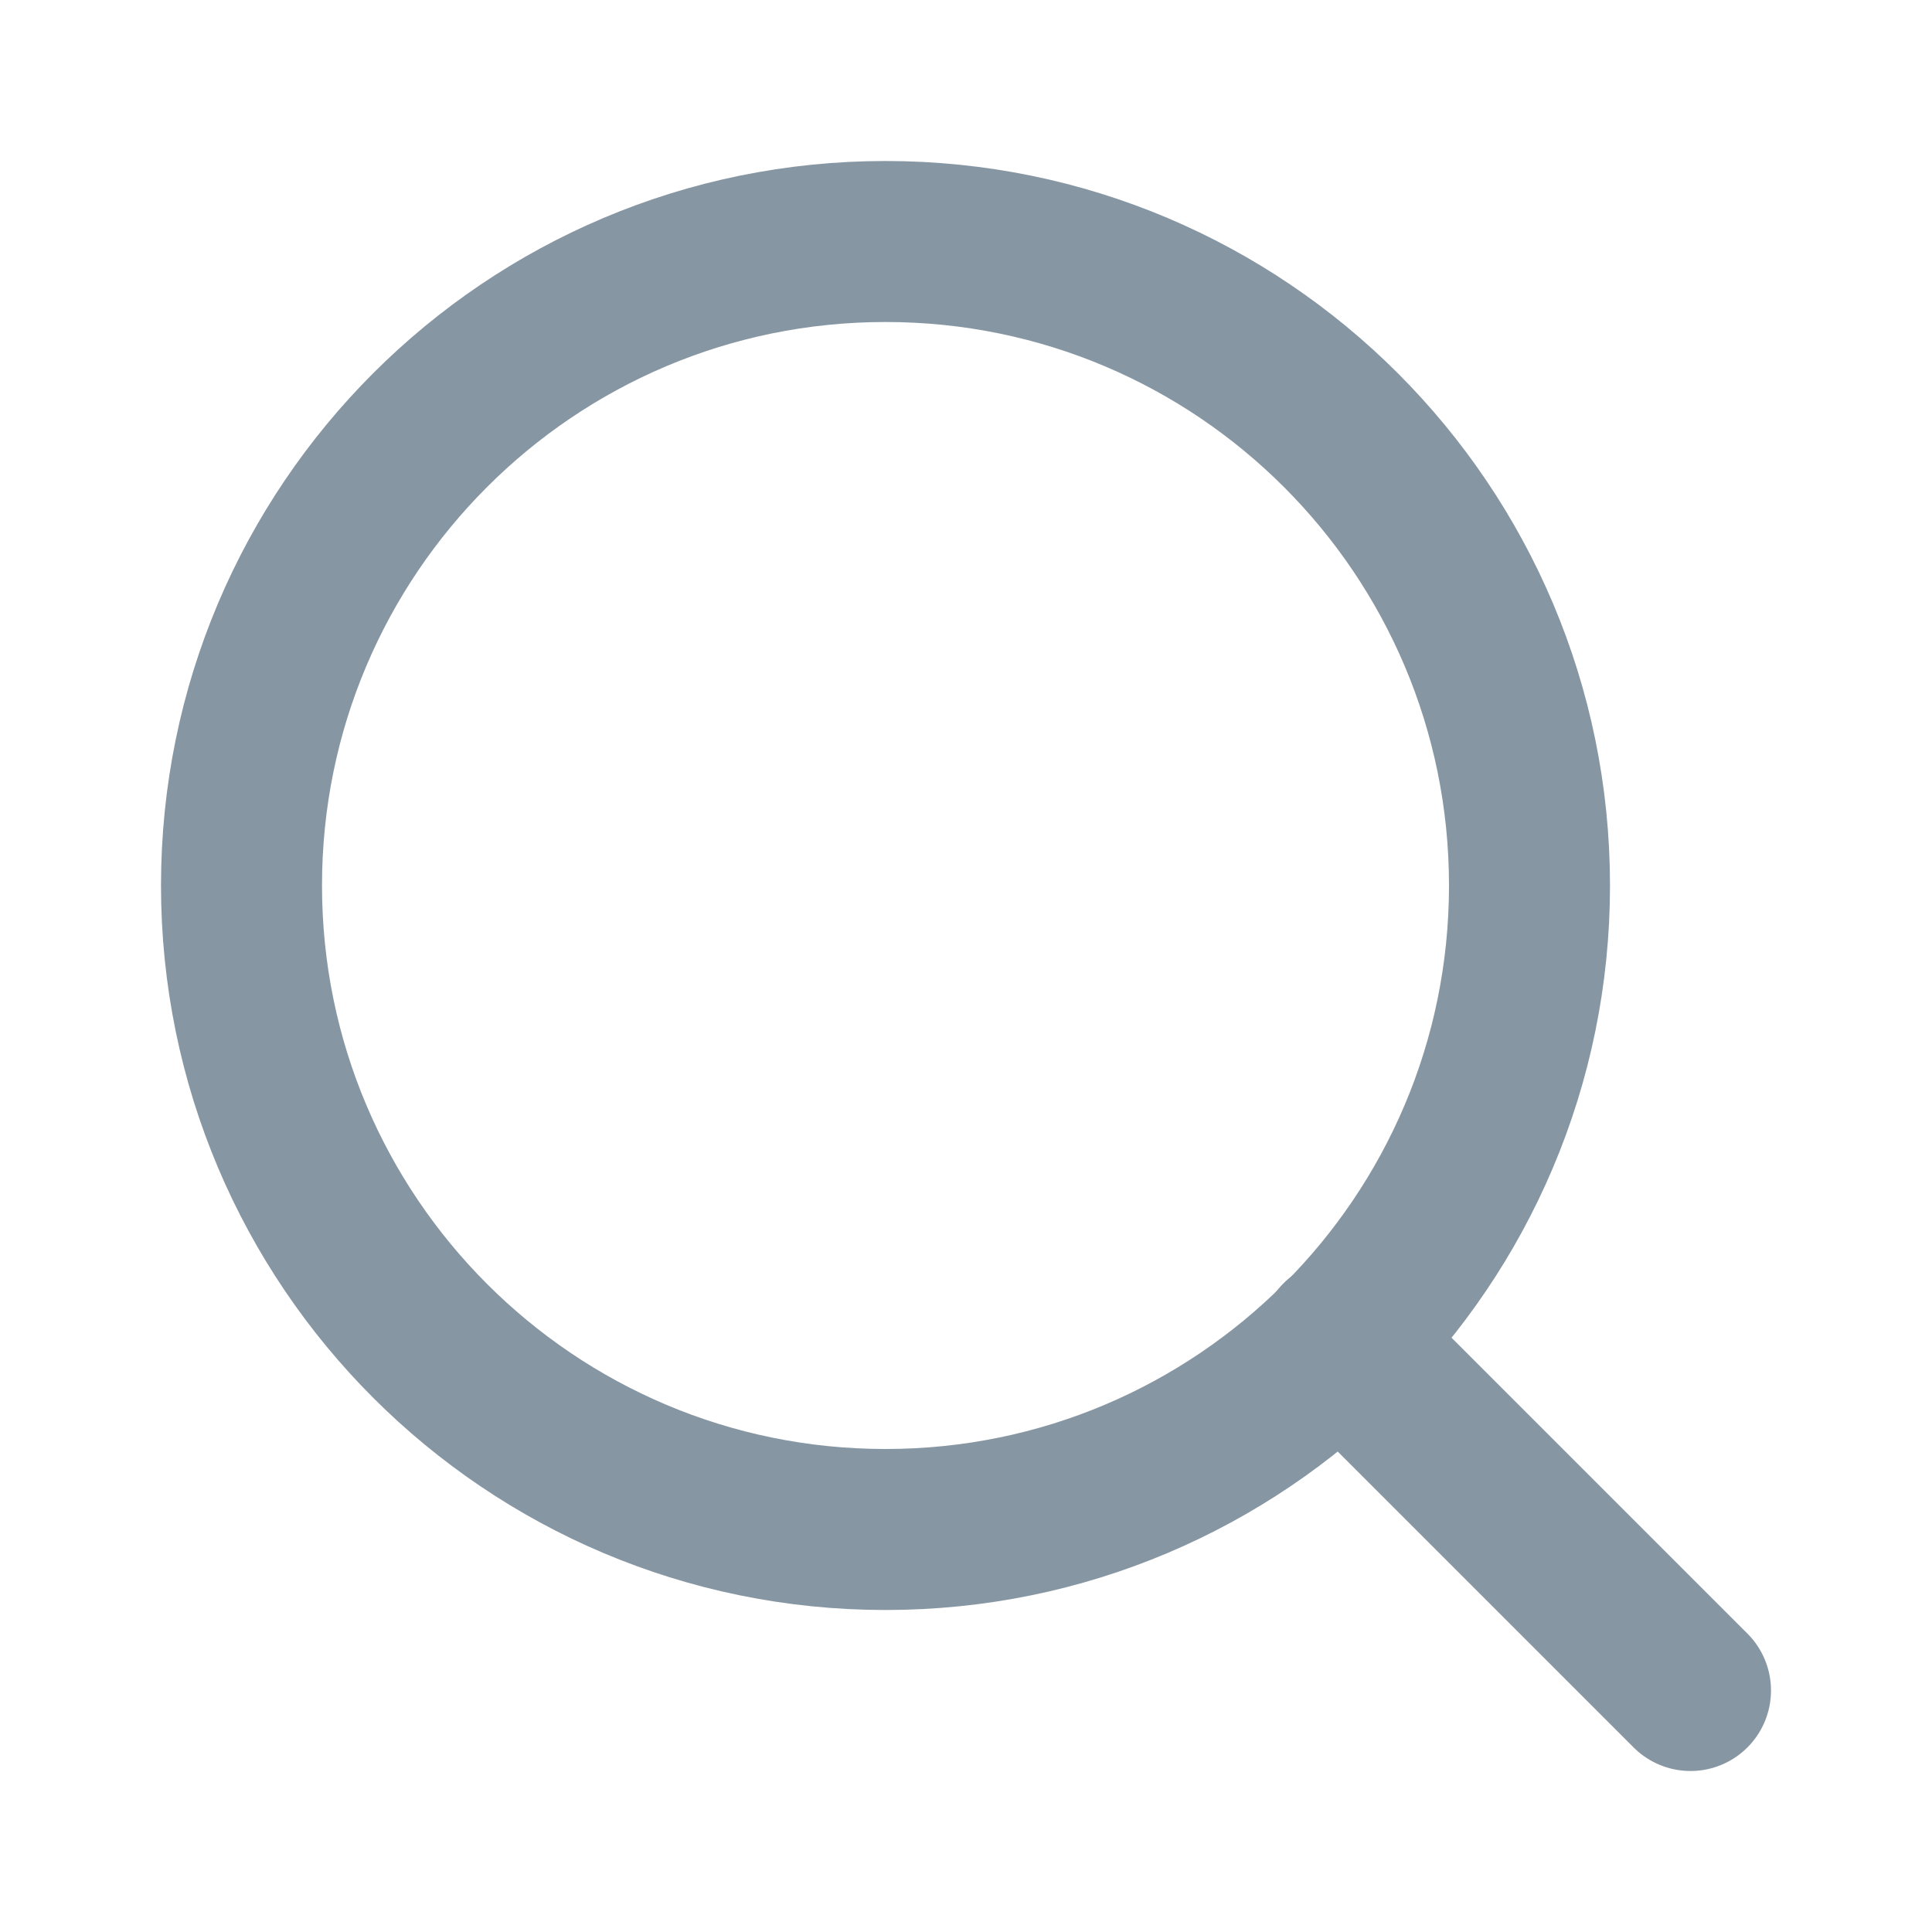
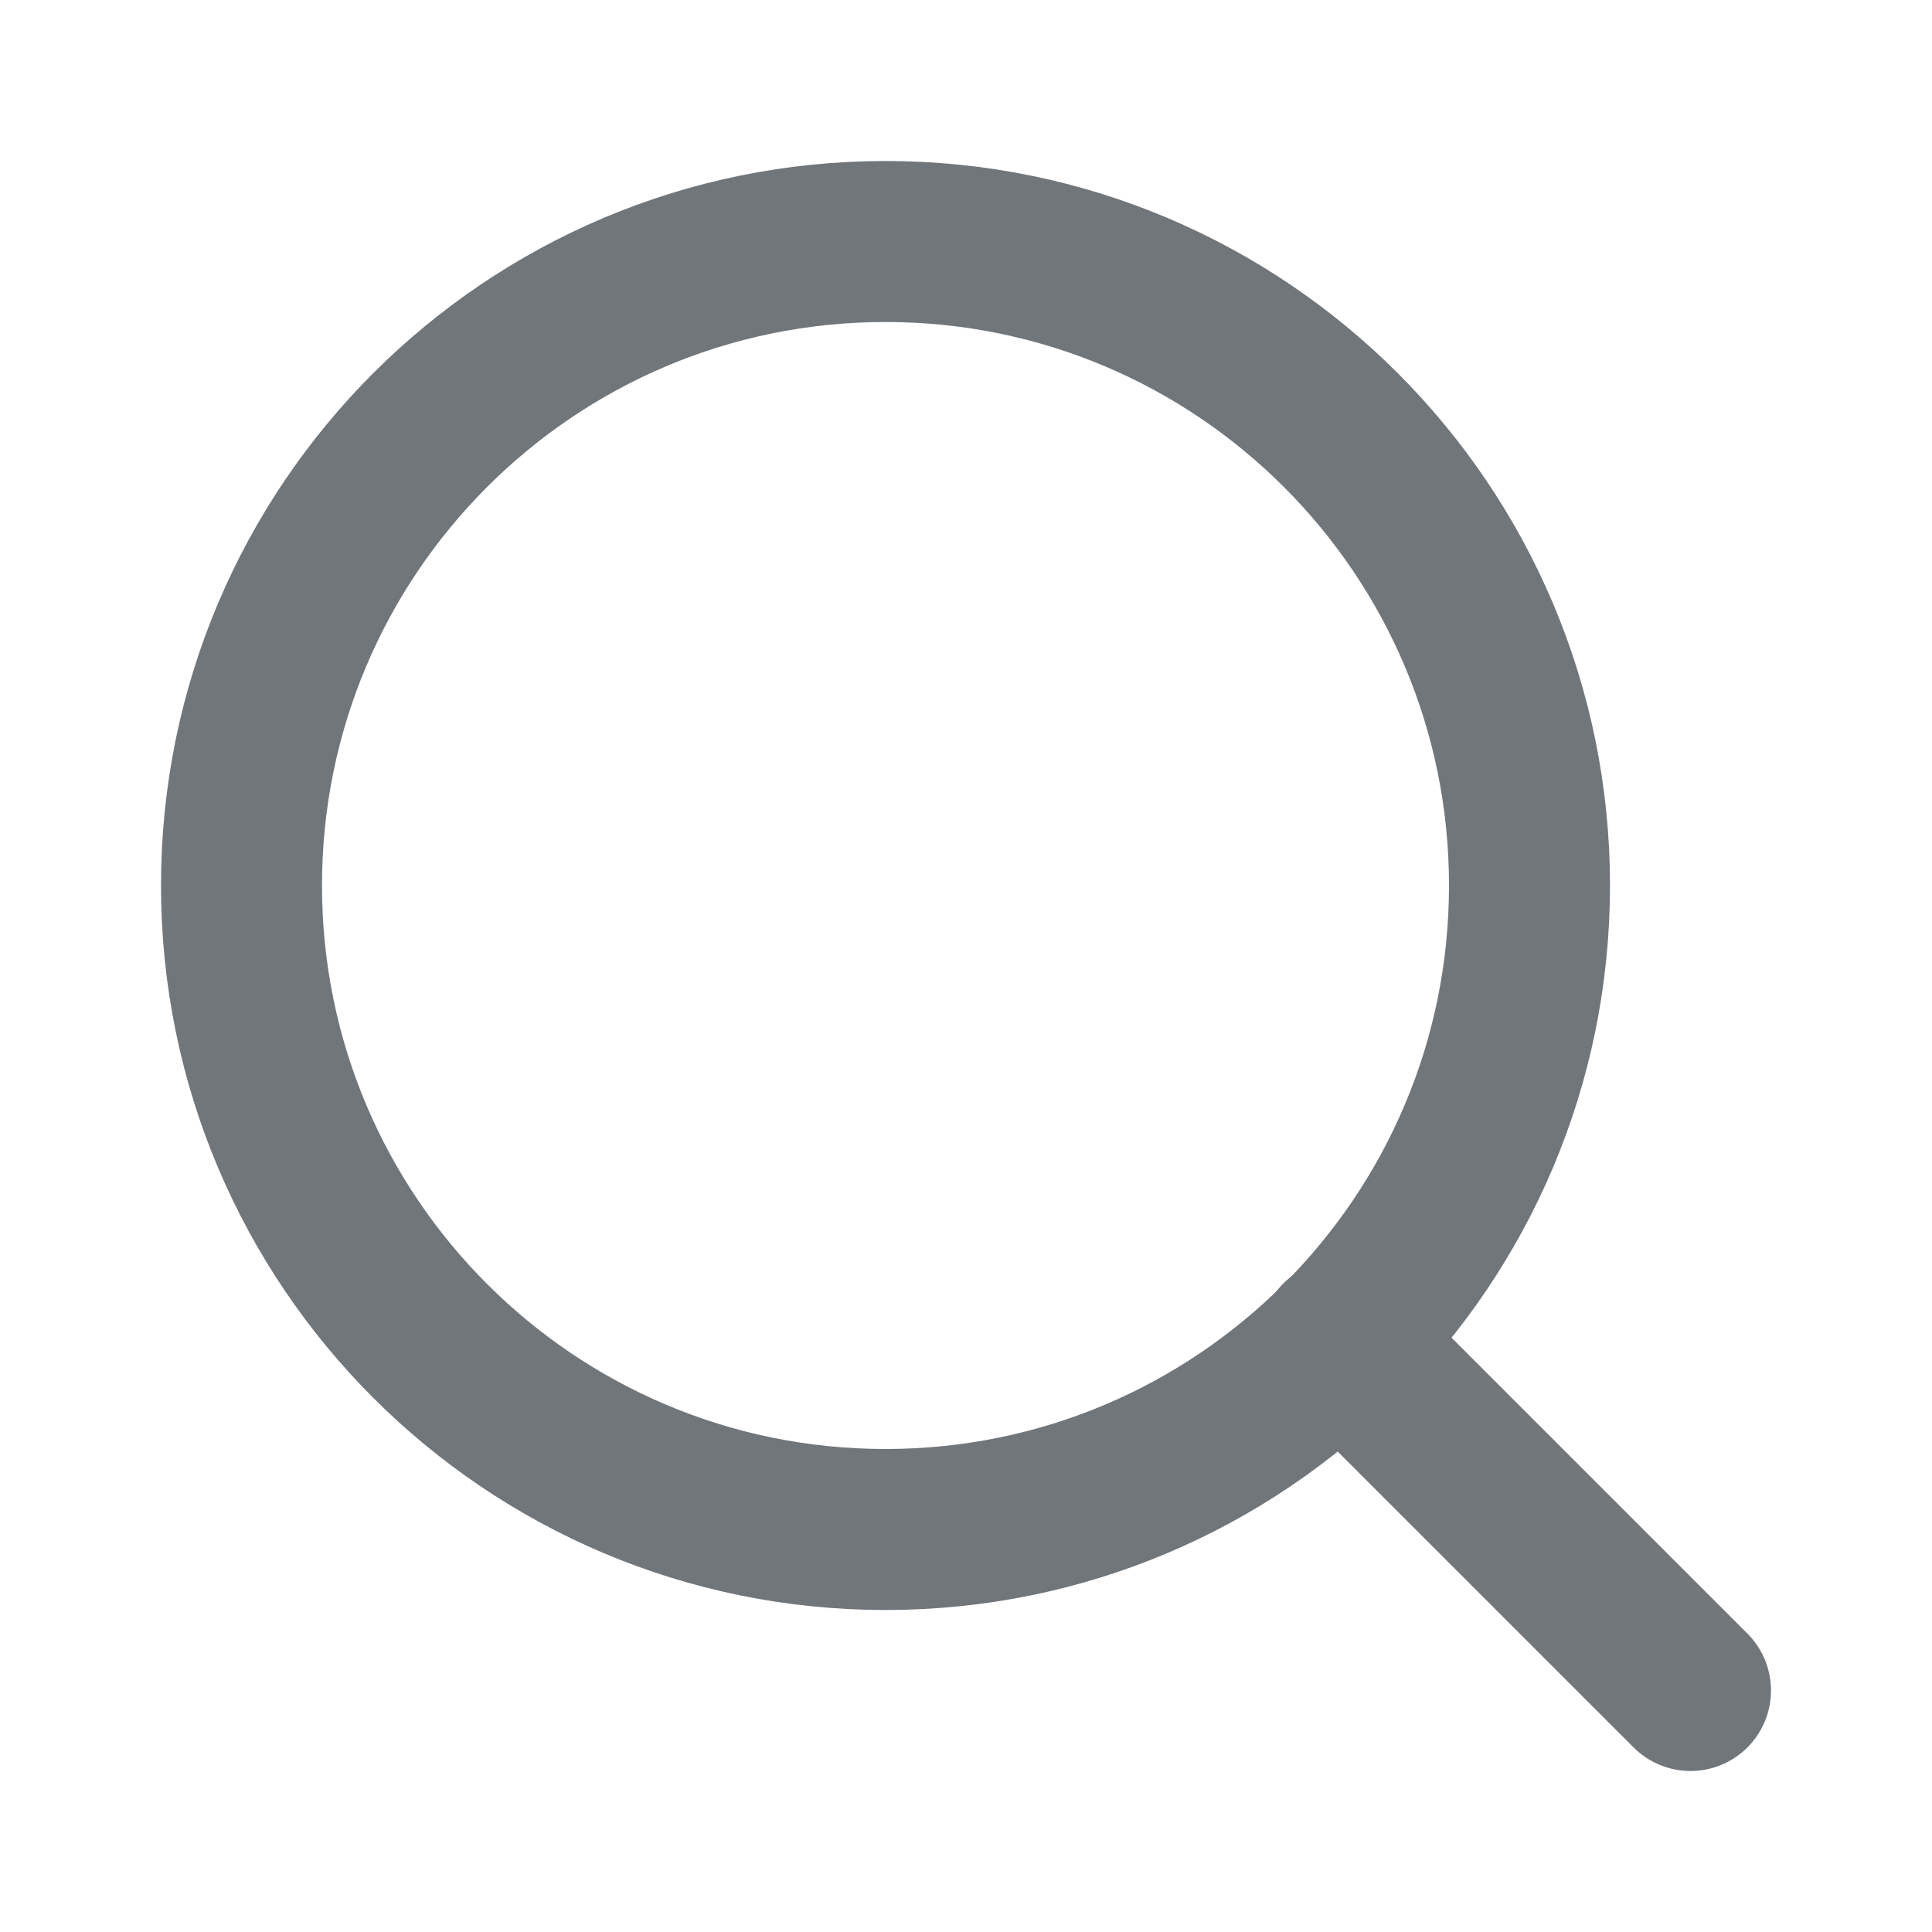
- <svg xmlns="http://www.w3.org/2000/svg" viewBox="0 0 24 24" fill="none" stroke="#8696a3" stroke-width="2" stroke-linecap="round" stroke-linejoin="round" class="feather feather-search">
+ <svg xmlns="http://www.w3.org/2000/svg" viewBox="0 0 24 24" fill="none" stroke="#71767b" stroke-width="2" stroke-linecap="round" stroke-linejoin="round" class="feather feather-search">
  <circle cx="11" cy="11" r="8" />
  <line x1="21" y1="21" x2="16.65" y2="16.65" />
</svg>
